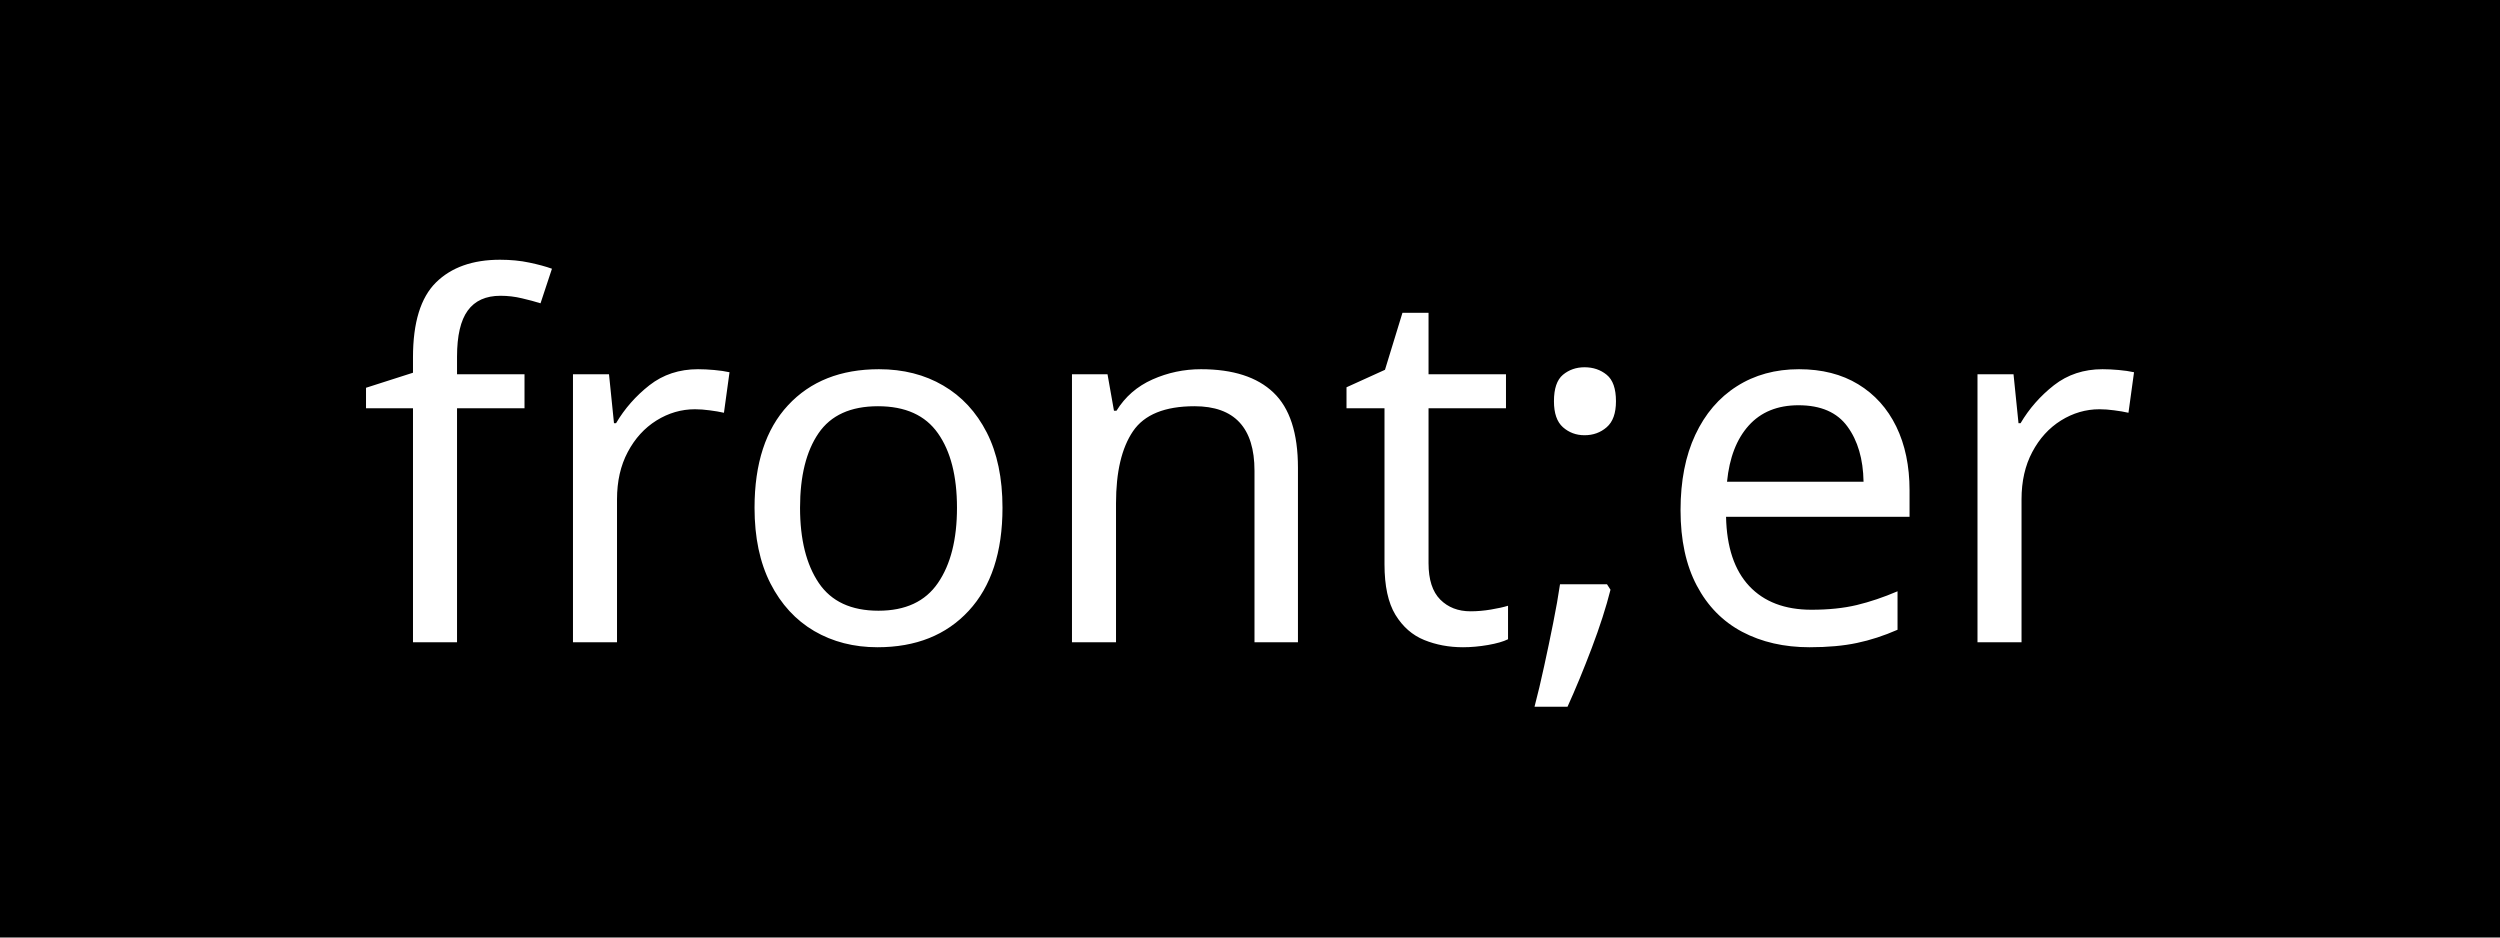
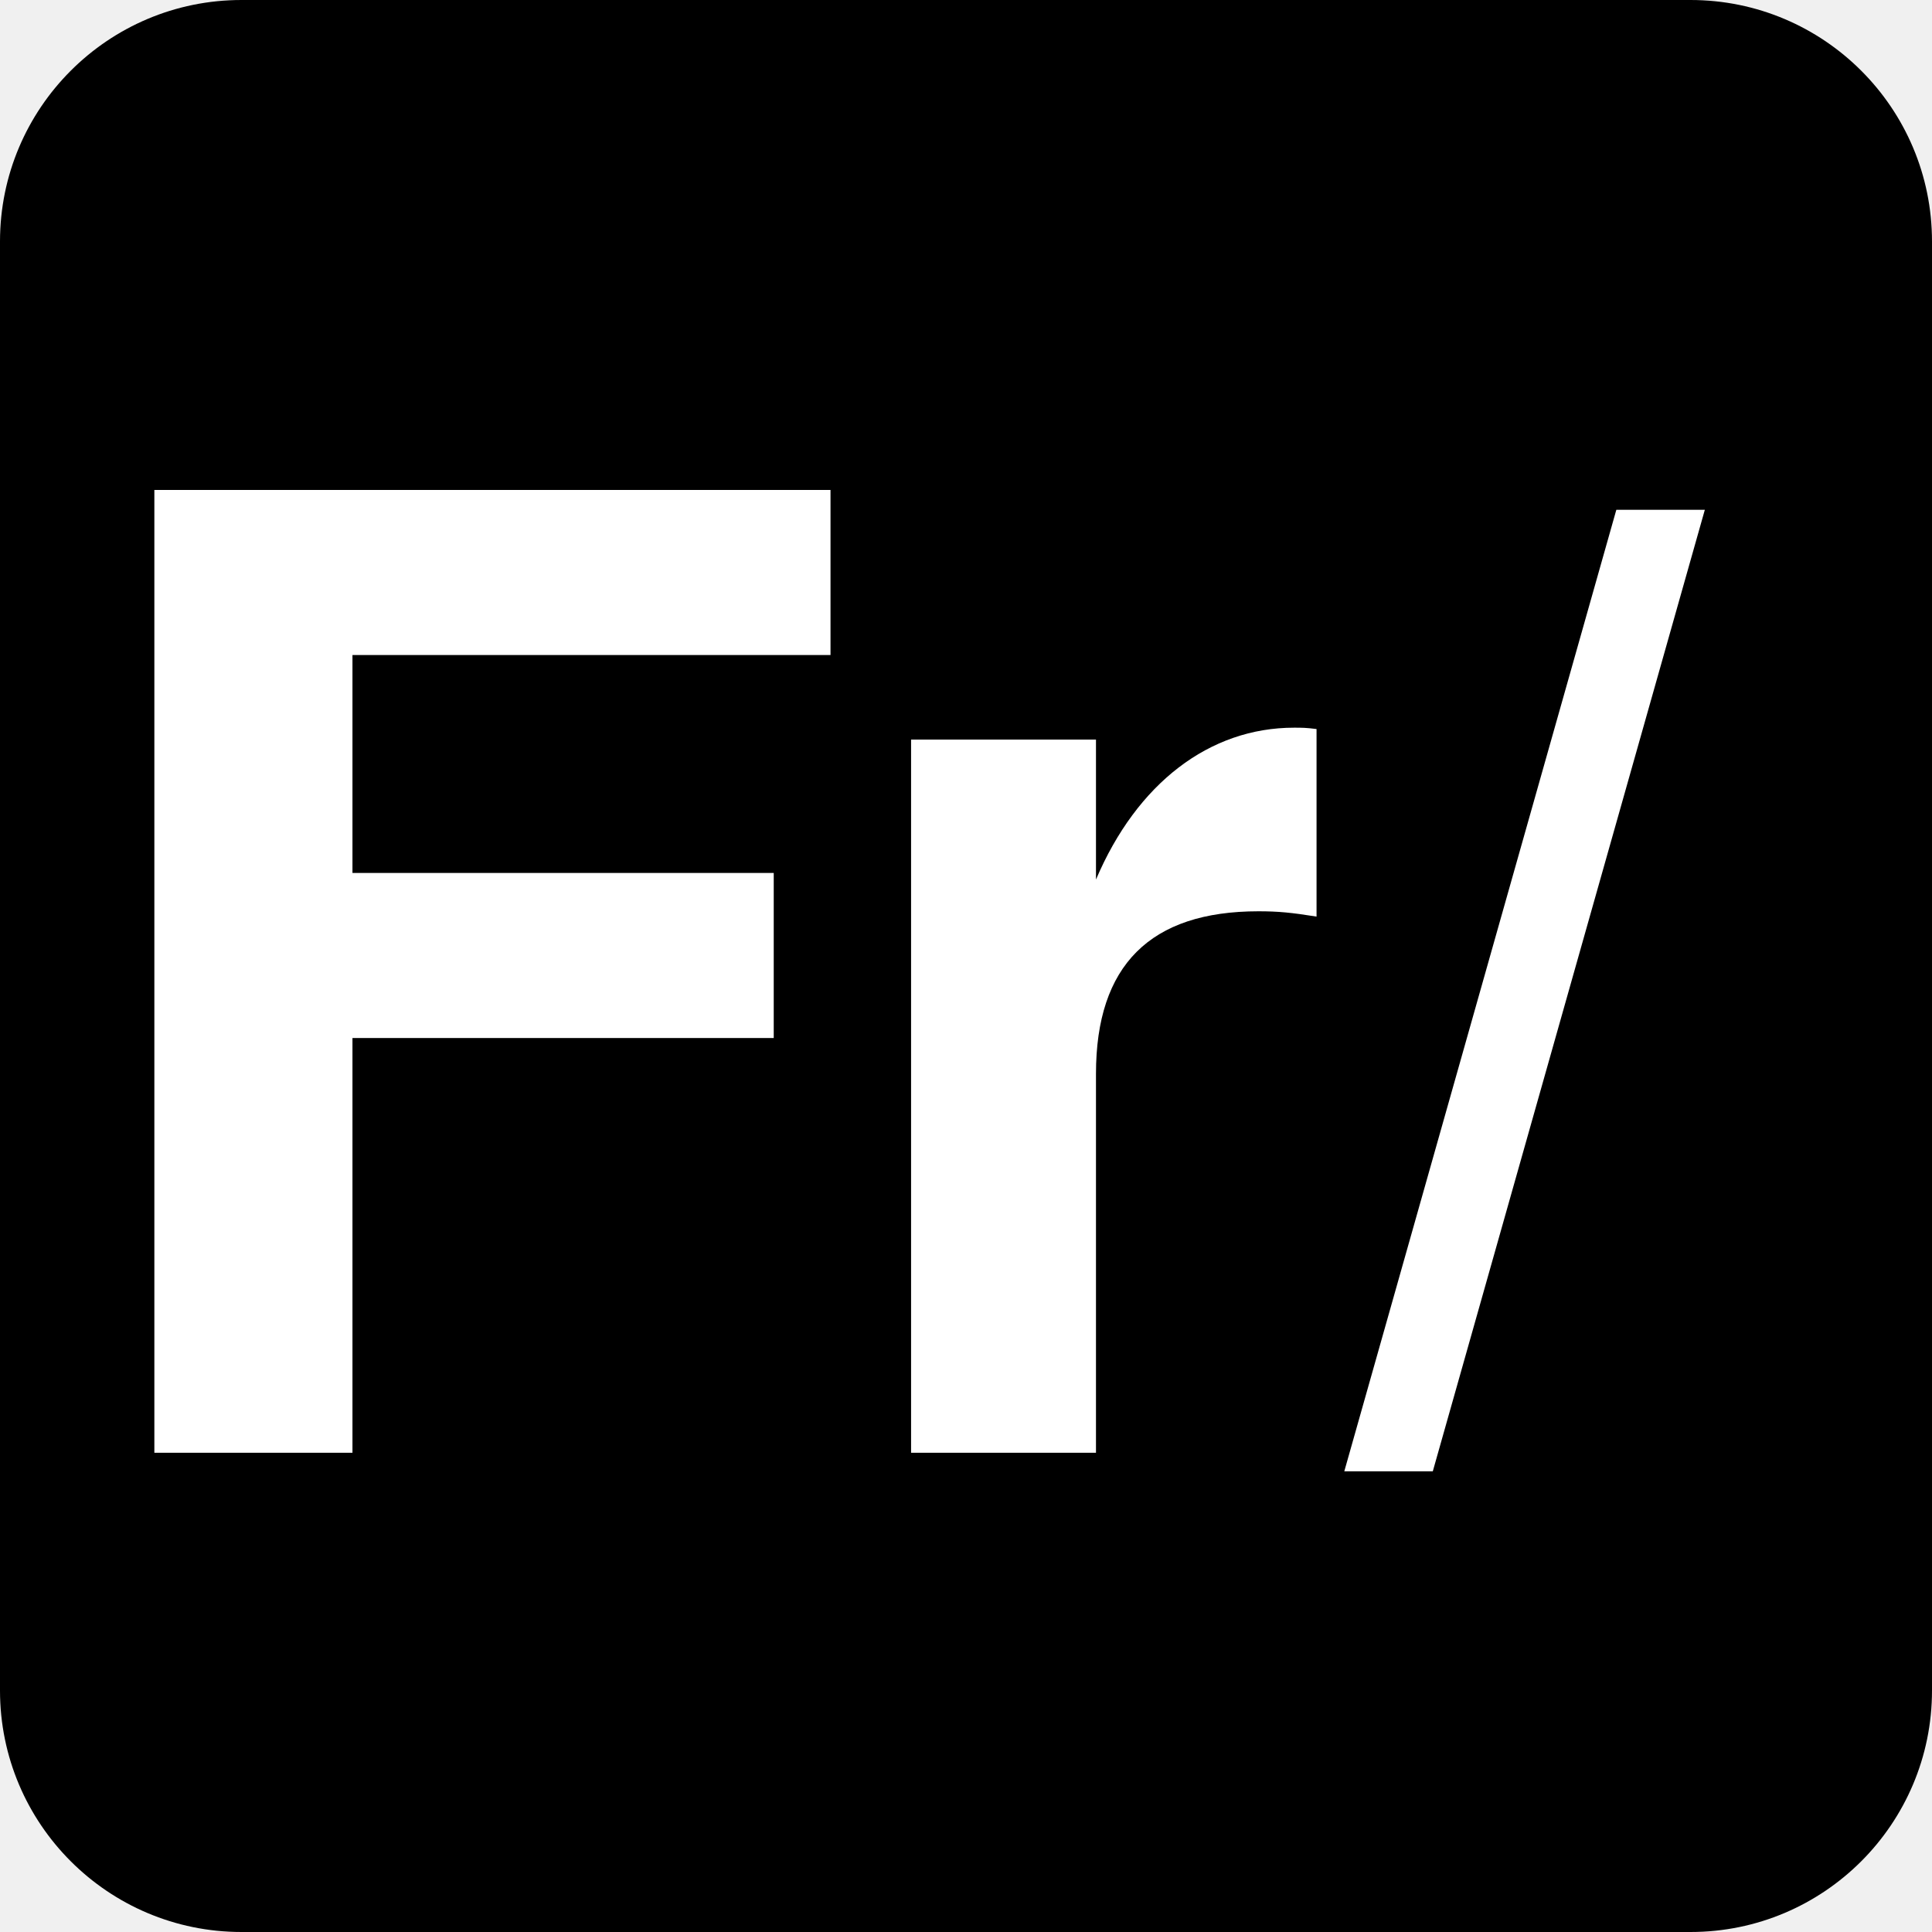
- <svg xmlns="http://www.w3.org/2000/svg" width="400" height="150">
-   <rect width="400" height="150" x="0" y="0" fill="#000" />
-   <text x="50%" y="50%" fill="#fff" dominant-baseline="middle" font-family="Arial Black" font-size="80" text-anchor="middle">front;er</text>
+ <svg xmlns="http://www.w3.org/2000/svg" viewbox="0 0 512 512" font-family="Helvetica">
+   <rect width="512" height="512" fill="#000" rx="64" />
+   <text font-size="350" x="15" y="385" fill="#fff" font-weight="bold">Fr/</text>
</svg>
